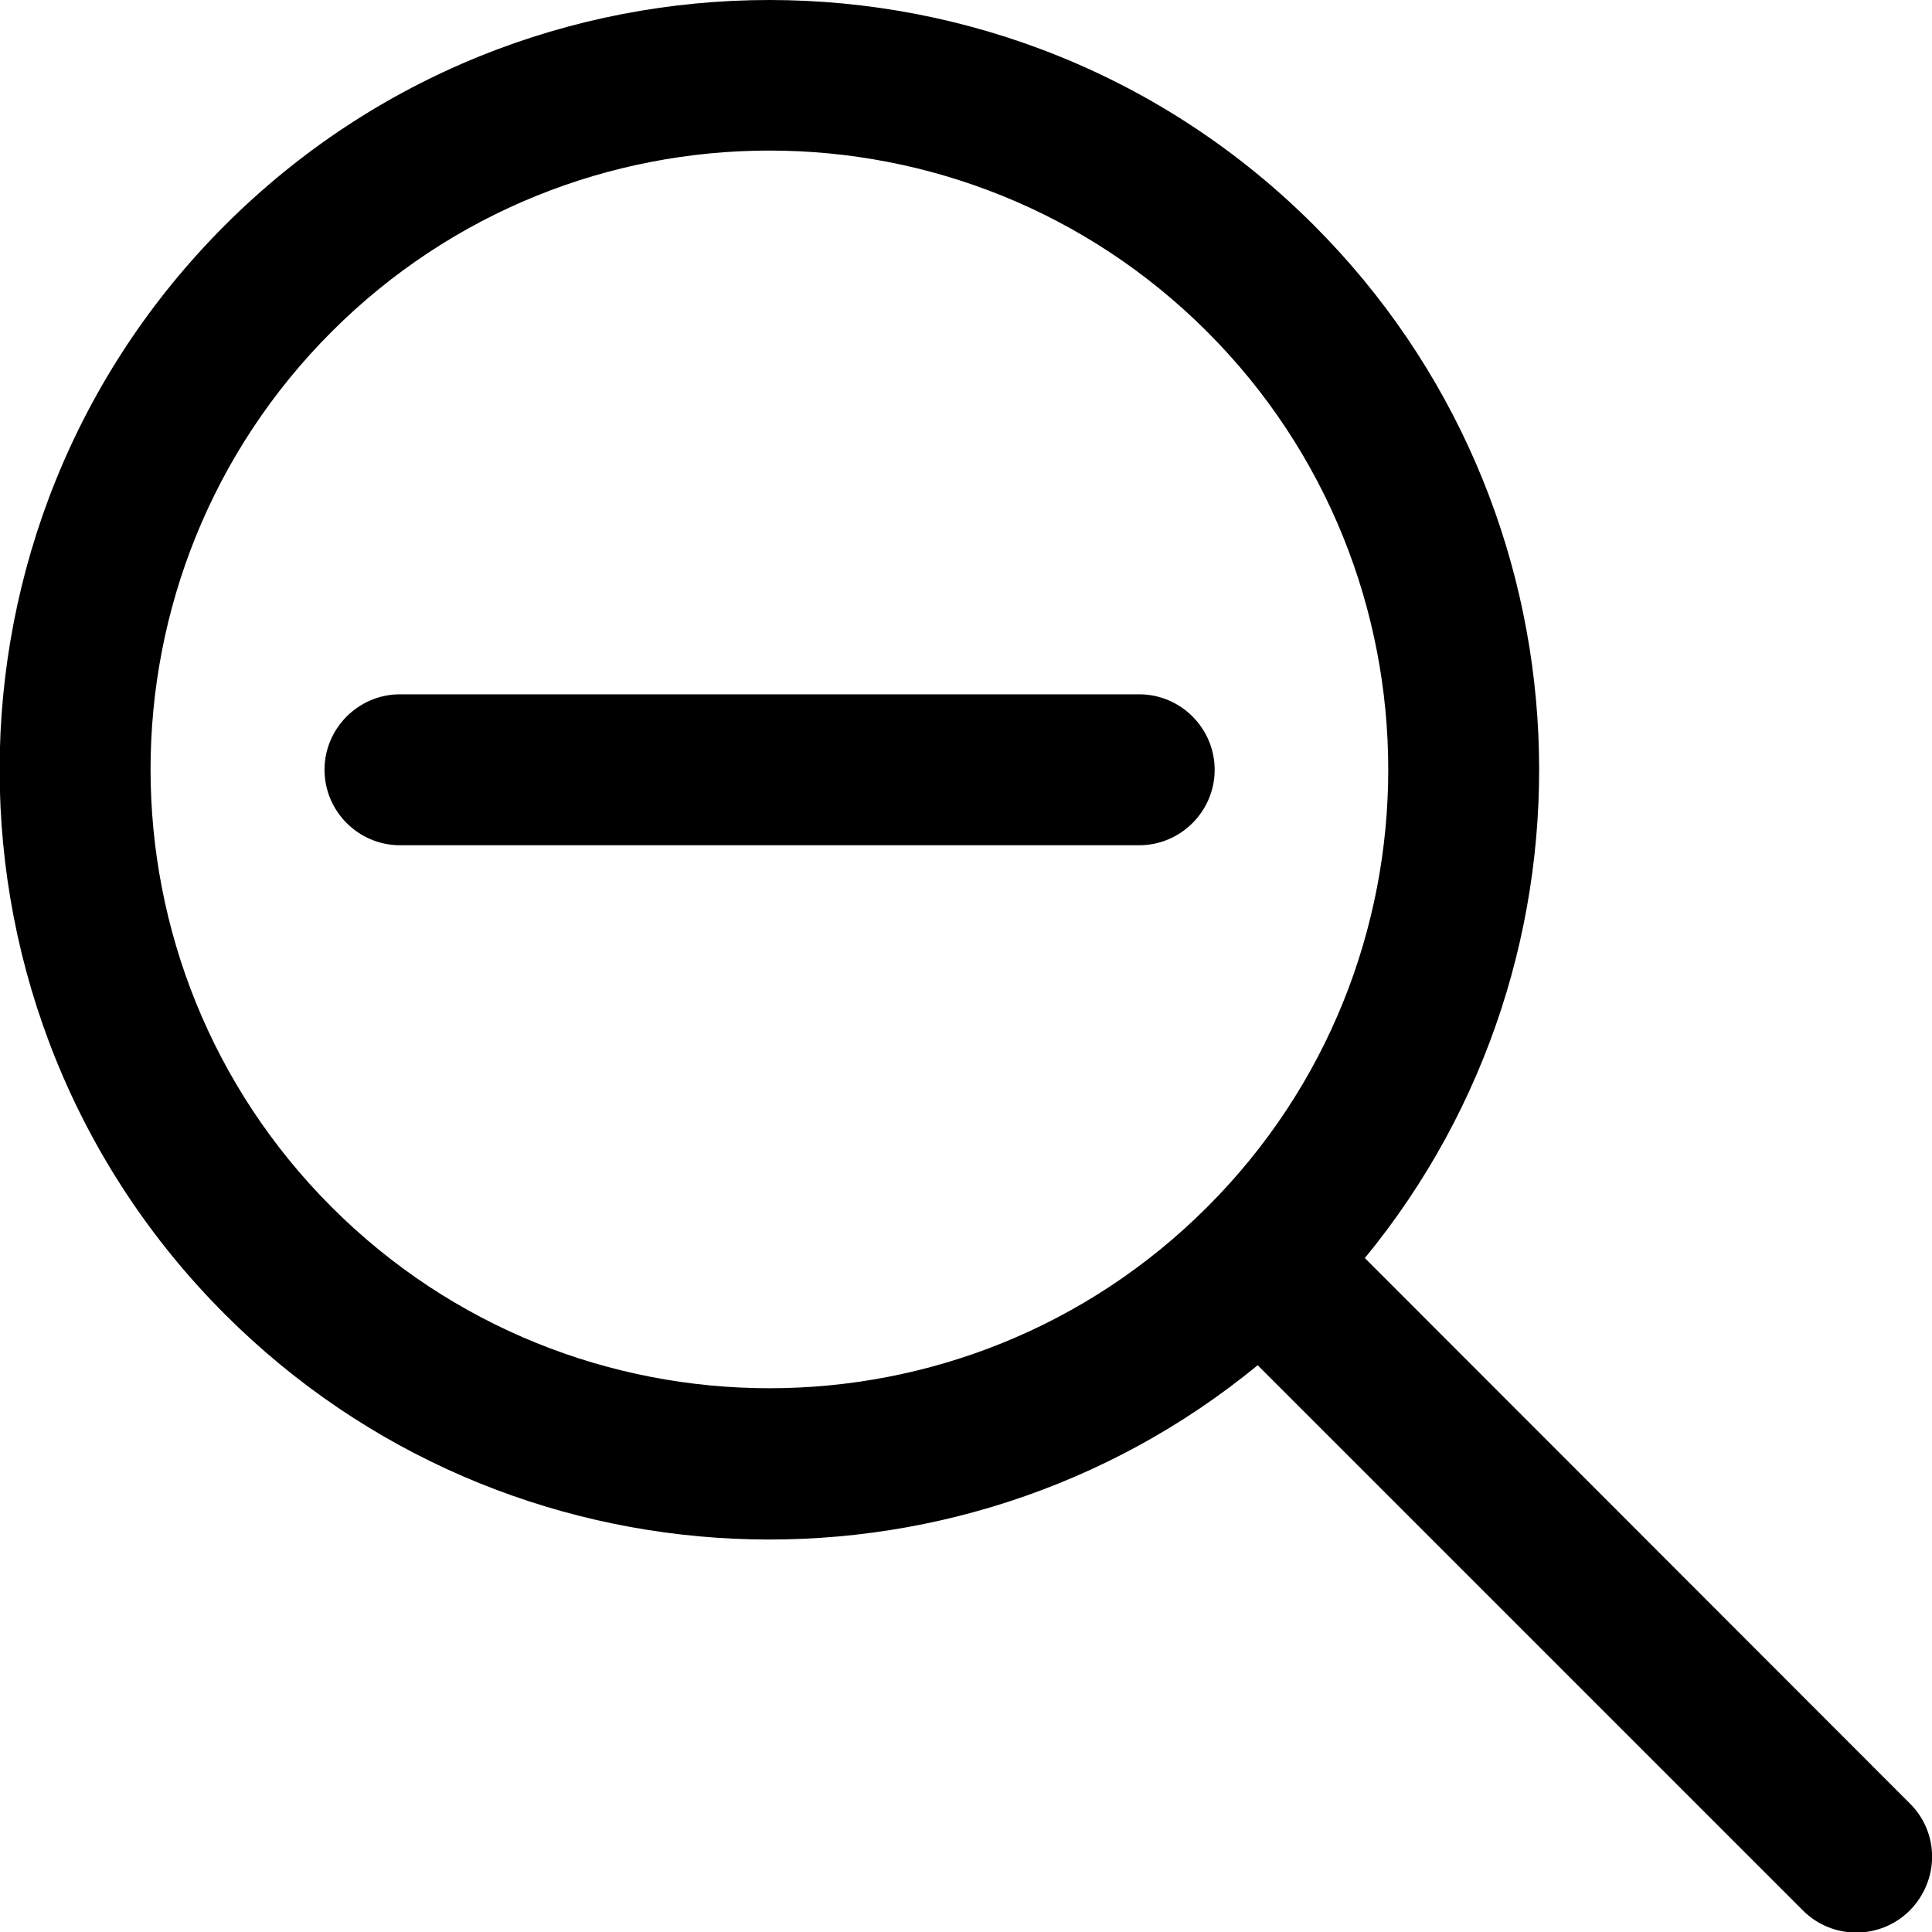
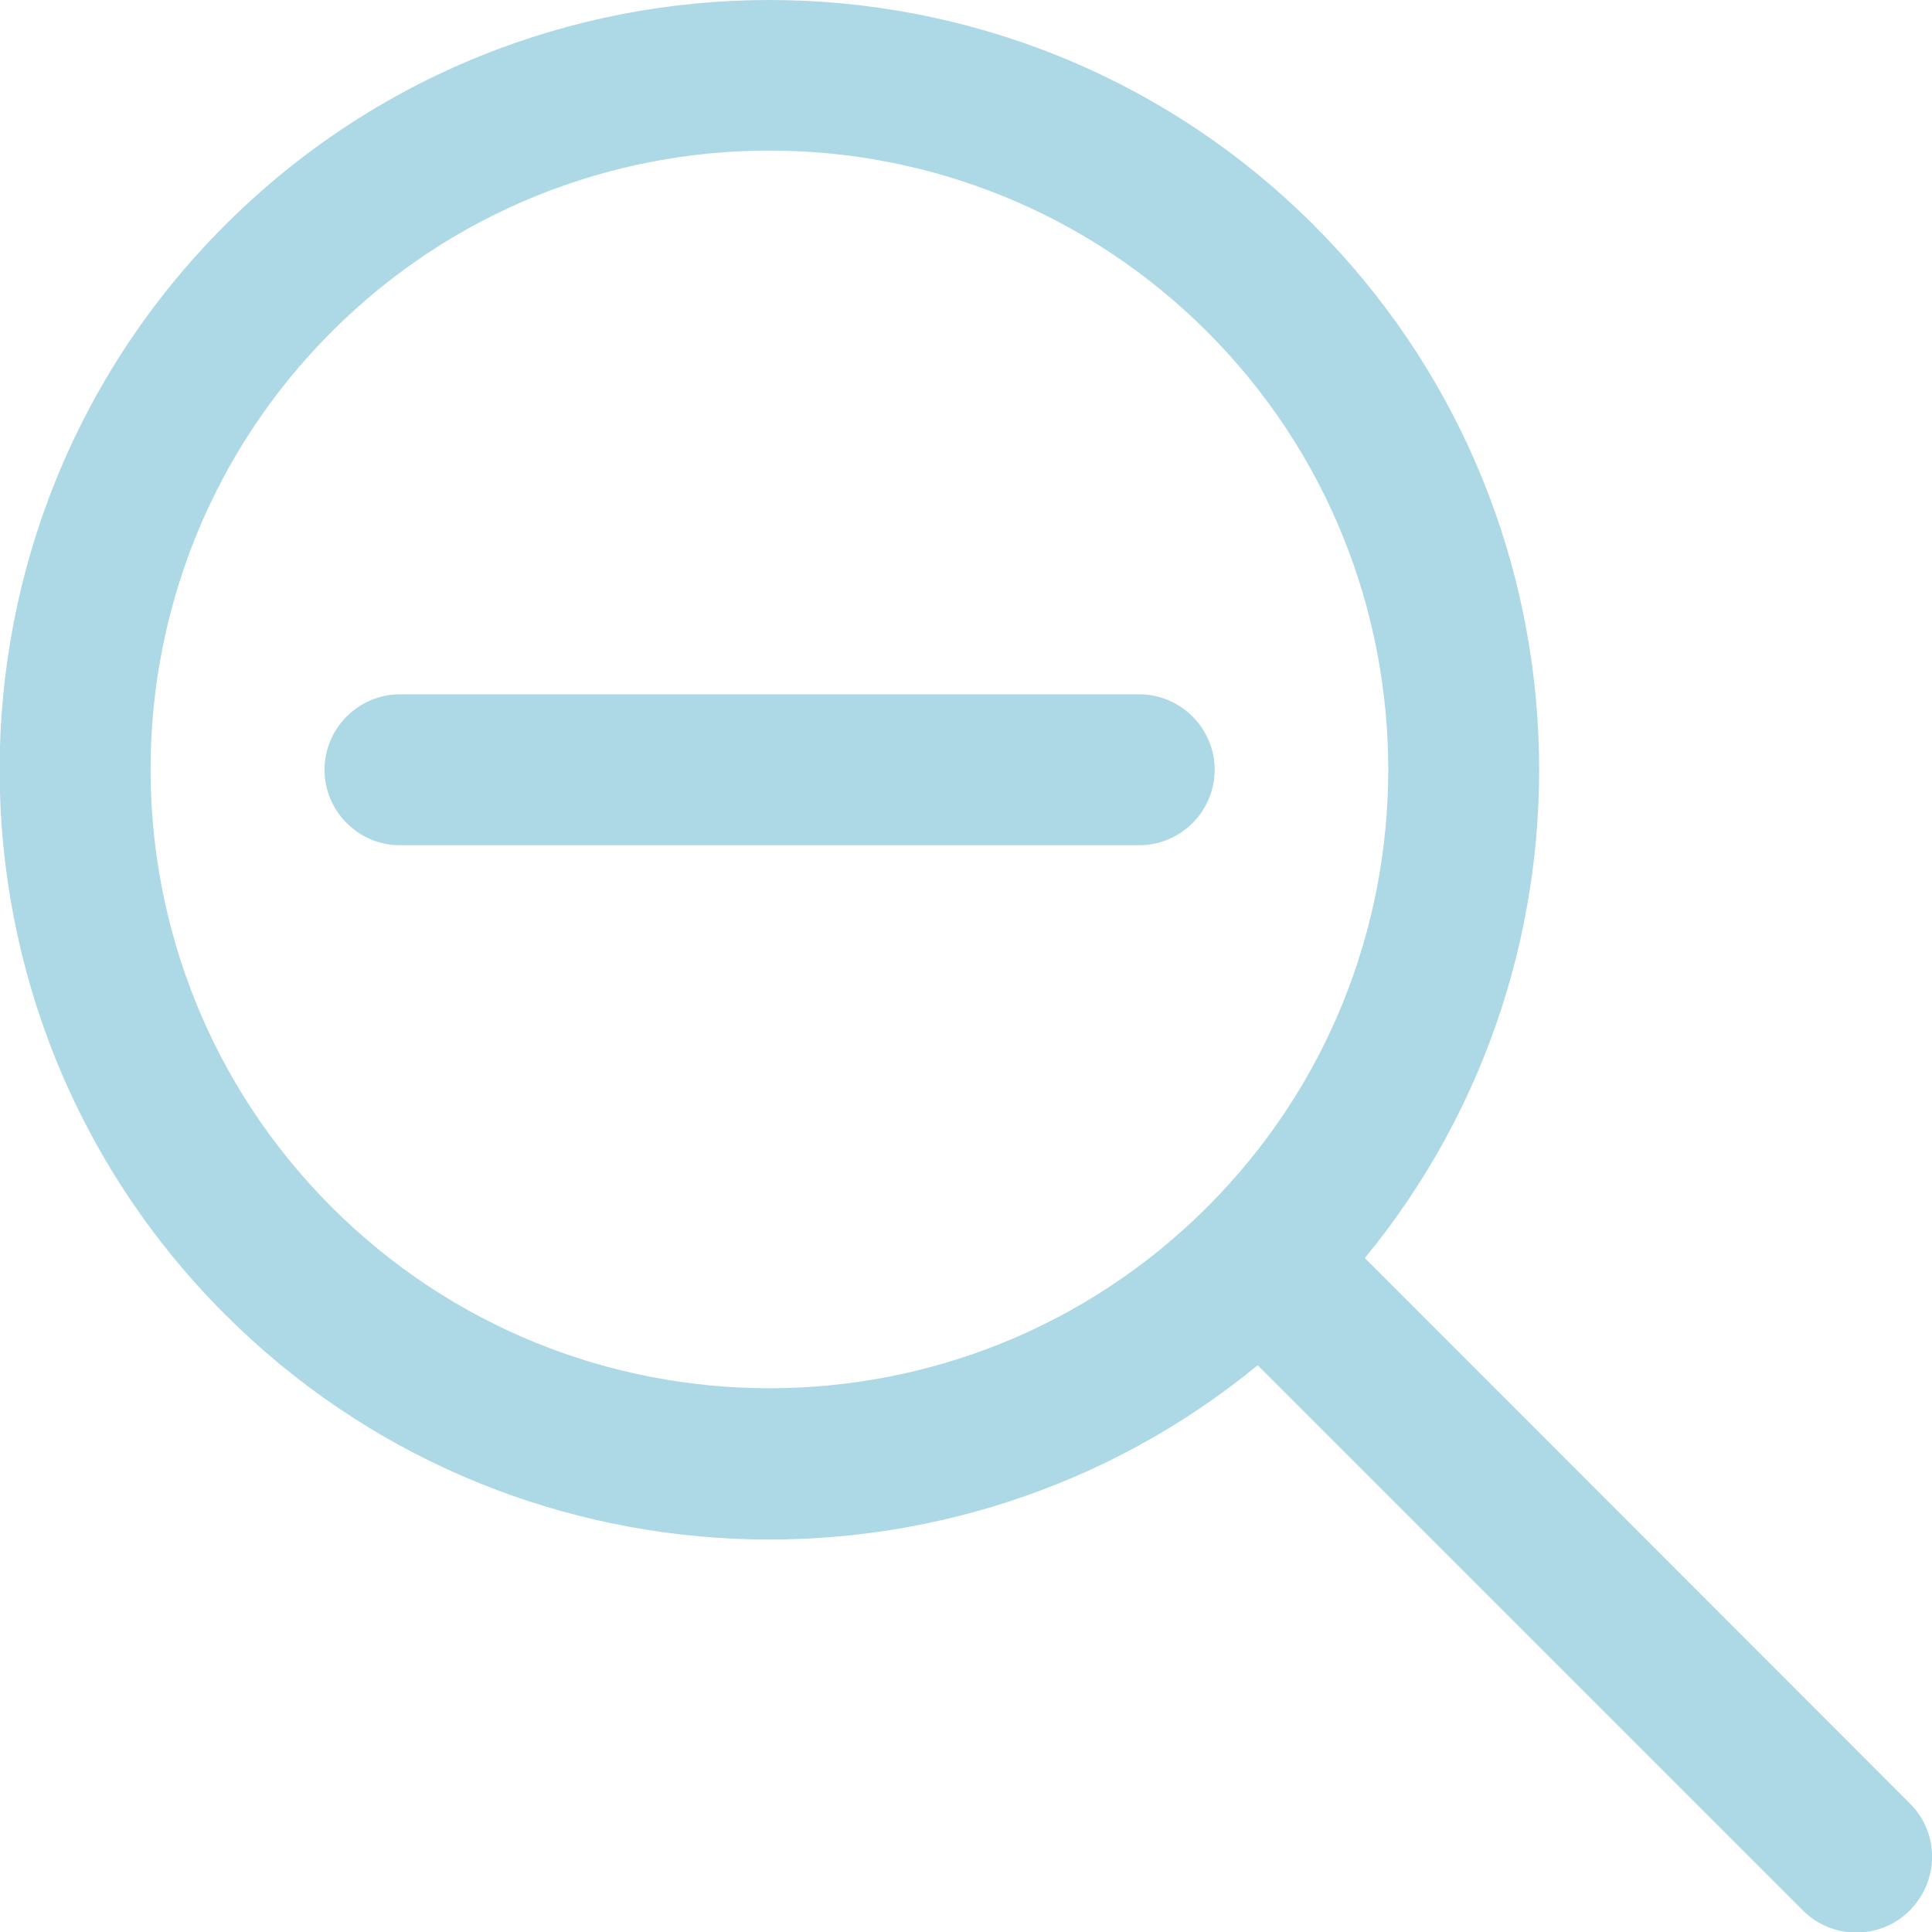
<svg xmlns="http://www.w3.org/2000/svg" version="1.1" id="Capa_1" x="0px" y="0px" viewBox="0 0 512 512" style="enable-background:new 0 0 512 512;" xml:space="preserve">
+   <style type="text/css">
+ 	.st0{fill:#ADD8E6;}
+ </style>
  <g>
    <g>
-       <path d="M506.1,477.9L361.7,333.4c65.8-80.1,61.3-198.9-13.5-273.7c-79.6-79.6-209-79.6-288.6,0s-79.6,209,0,288.6    c74.8,74.8,193.6,79.3,273.7,13.5l144.5,144.5c7.8,7.8,20.5,7.8,28.3,0C514,498.3,514,485.7,506.1,477.9z M319.9,319.9    c-64,64-168,64-232,0c-64-64-64-168,0-232c64-64,168-64,232,0C383.9,151.9,383.9,256,319.9,319.9z" />
+       <path class="st0" d="M506.1,477.9L361.7,333.4c65.8-80.1,61.3-198.9-13.5-273.7c-79.6-79.6-209-79.6-288.6,0s-79.6,209,0,288.6    c74.8,74.8,193.6,79.3,273.7,13.5l144.5,144.5c7.8,7.8,20.5,7.8,28.3,0C514,498.3,514,485.7,506.1,477.9z M319.9,319.9    c-64,64-168,64-232,0s-64-168,0-232s168-64,232,0S383.9,256,319.9,319.9z" />
    </g>
  </g>
  <g>
    <g>
-       <path d="M204,224h97.9c11,0,20-9,20-20s-9-20-20-20H204l0,0H106c-11,0-20,9-20,20s9,20,20,20H204L204,224z" />
+       <path class="st0" d="M204,224h97.9c11,0,20-9,20-20s-9-20-20-20H204l0,0h-98c-11,0-20,9-20,20s9,20,20,20H204L204,224z" />
    </g>
  </g>
</svg>
